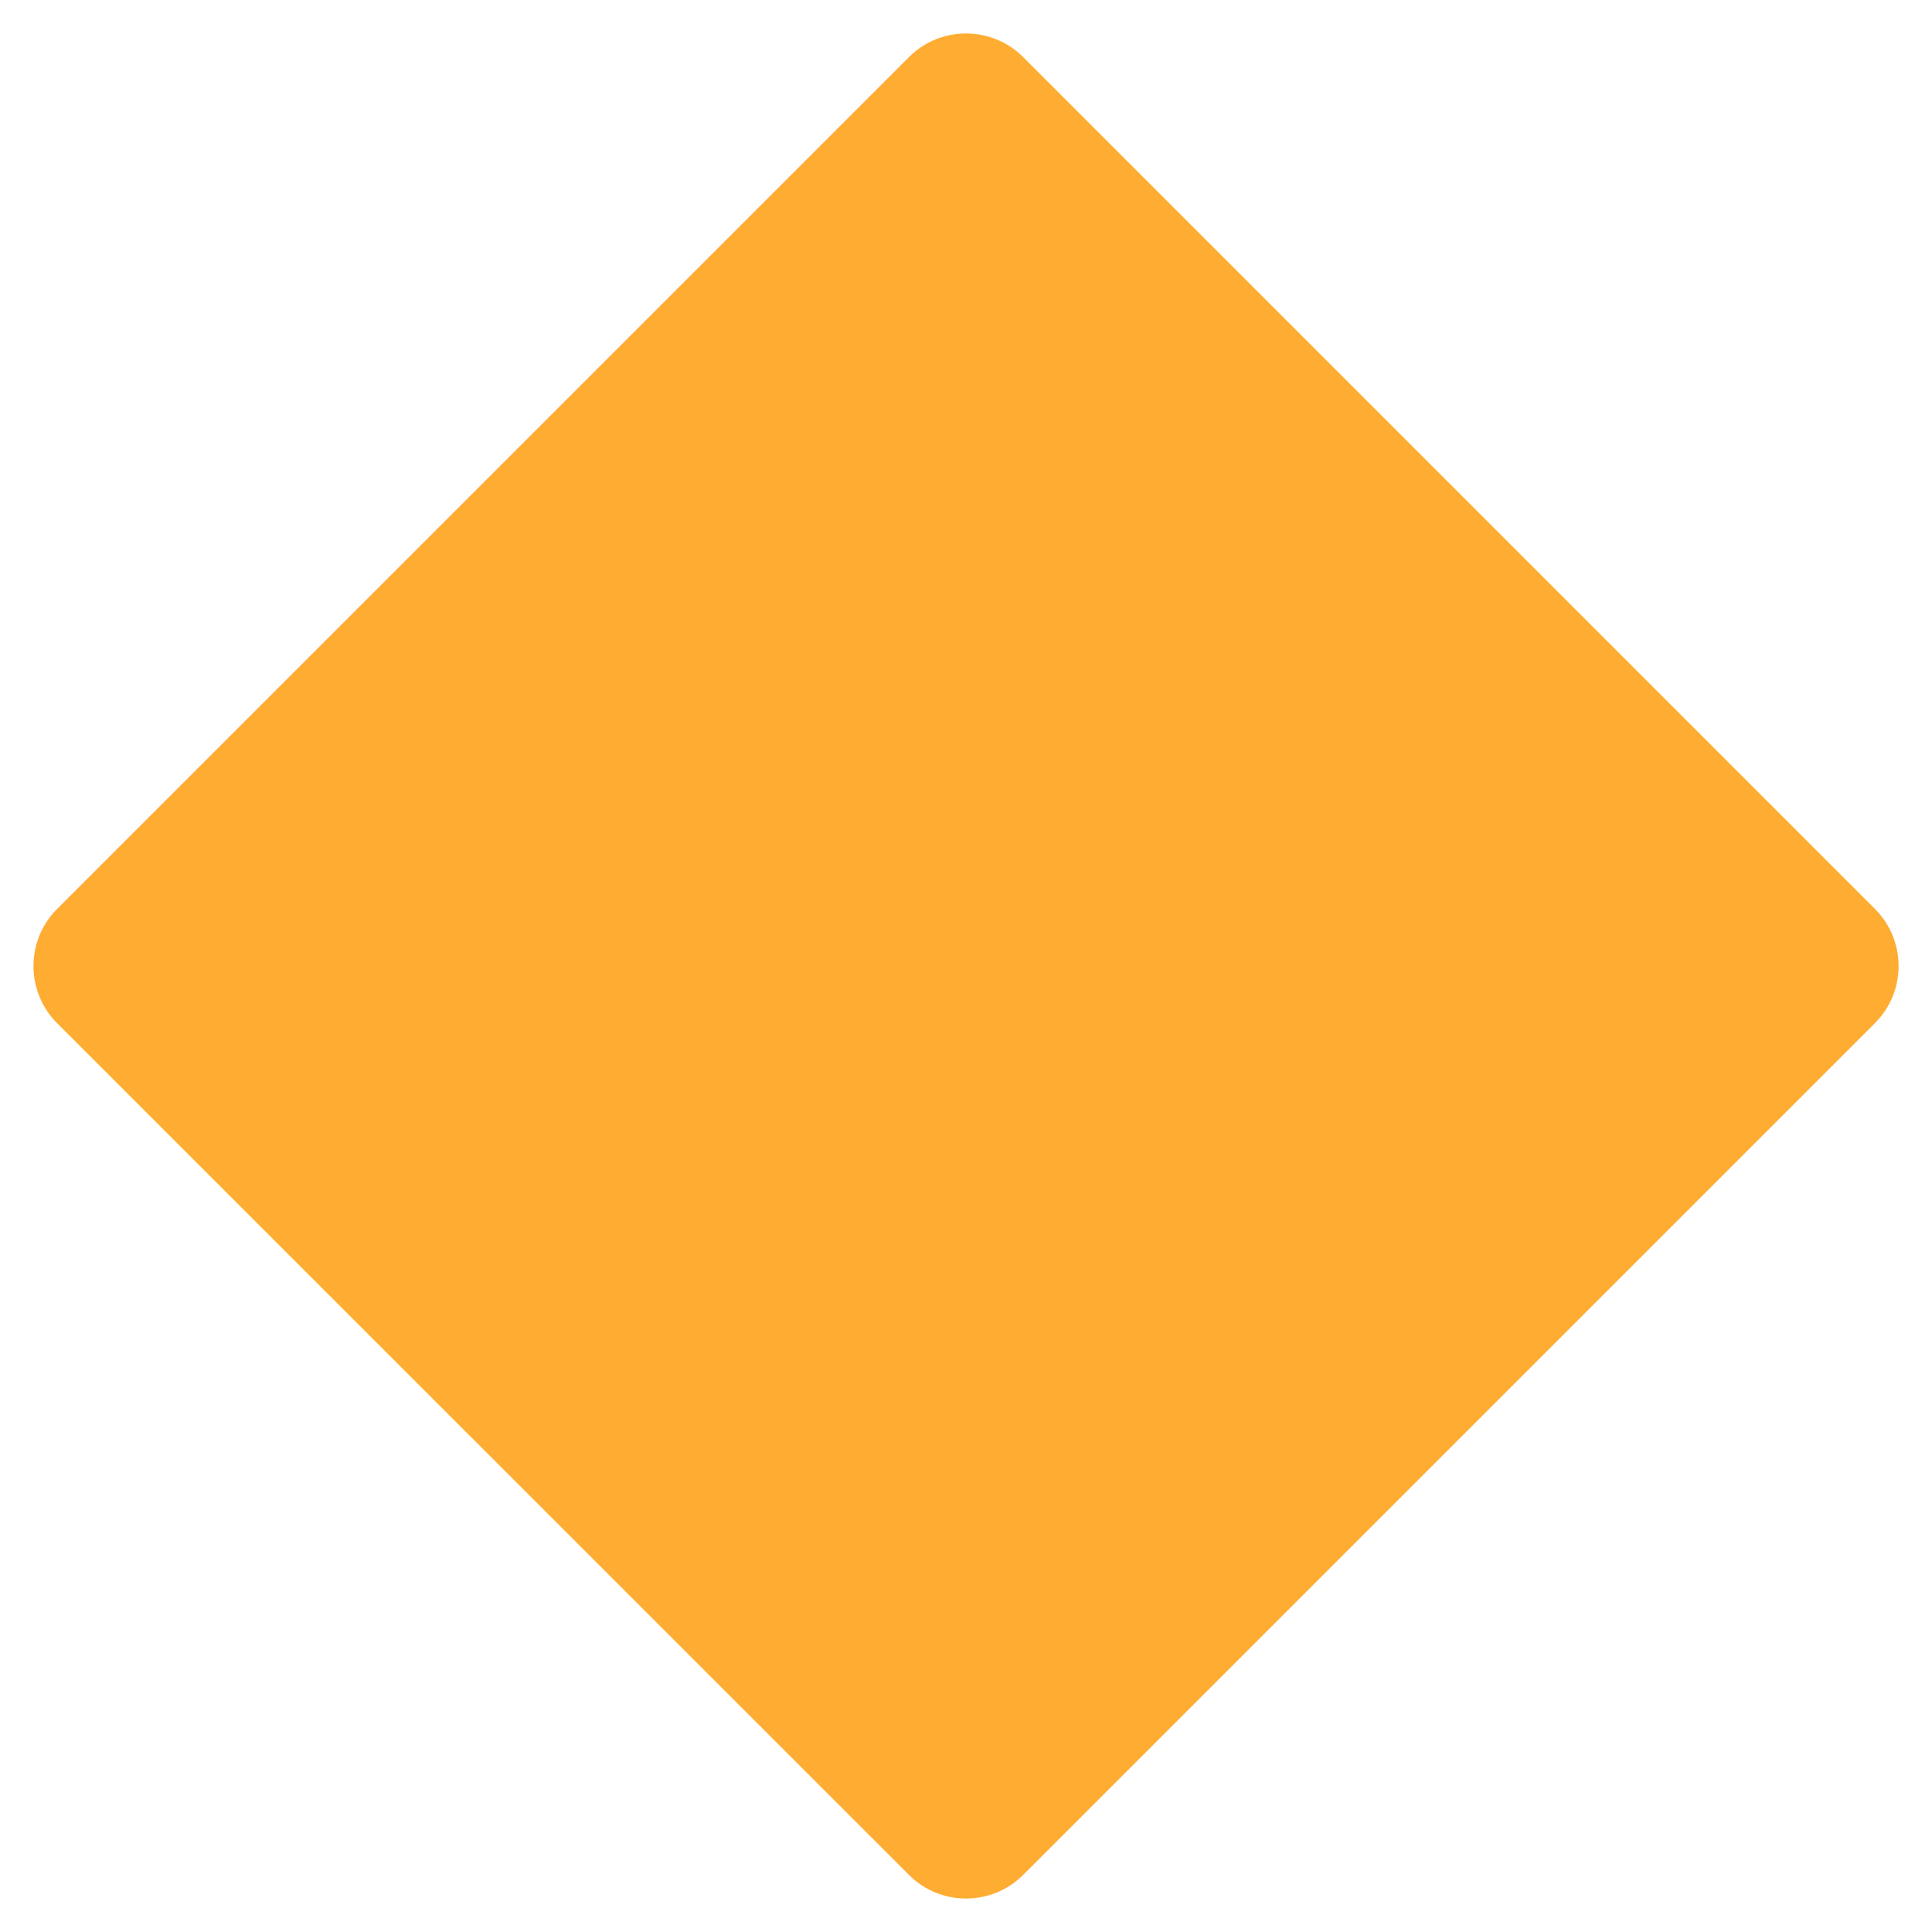
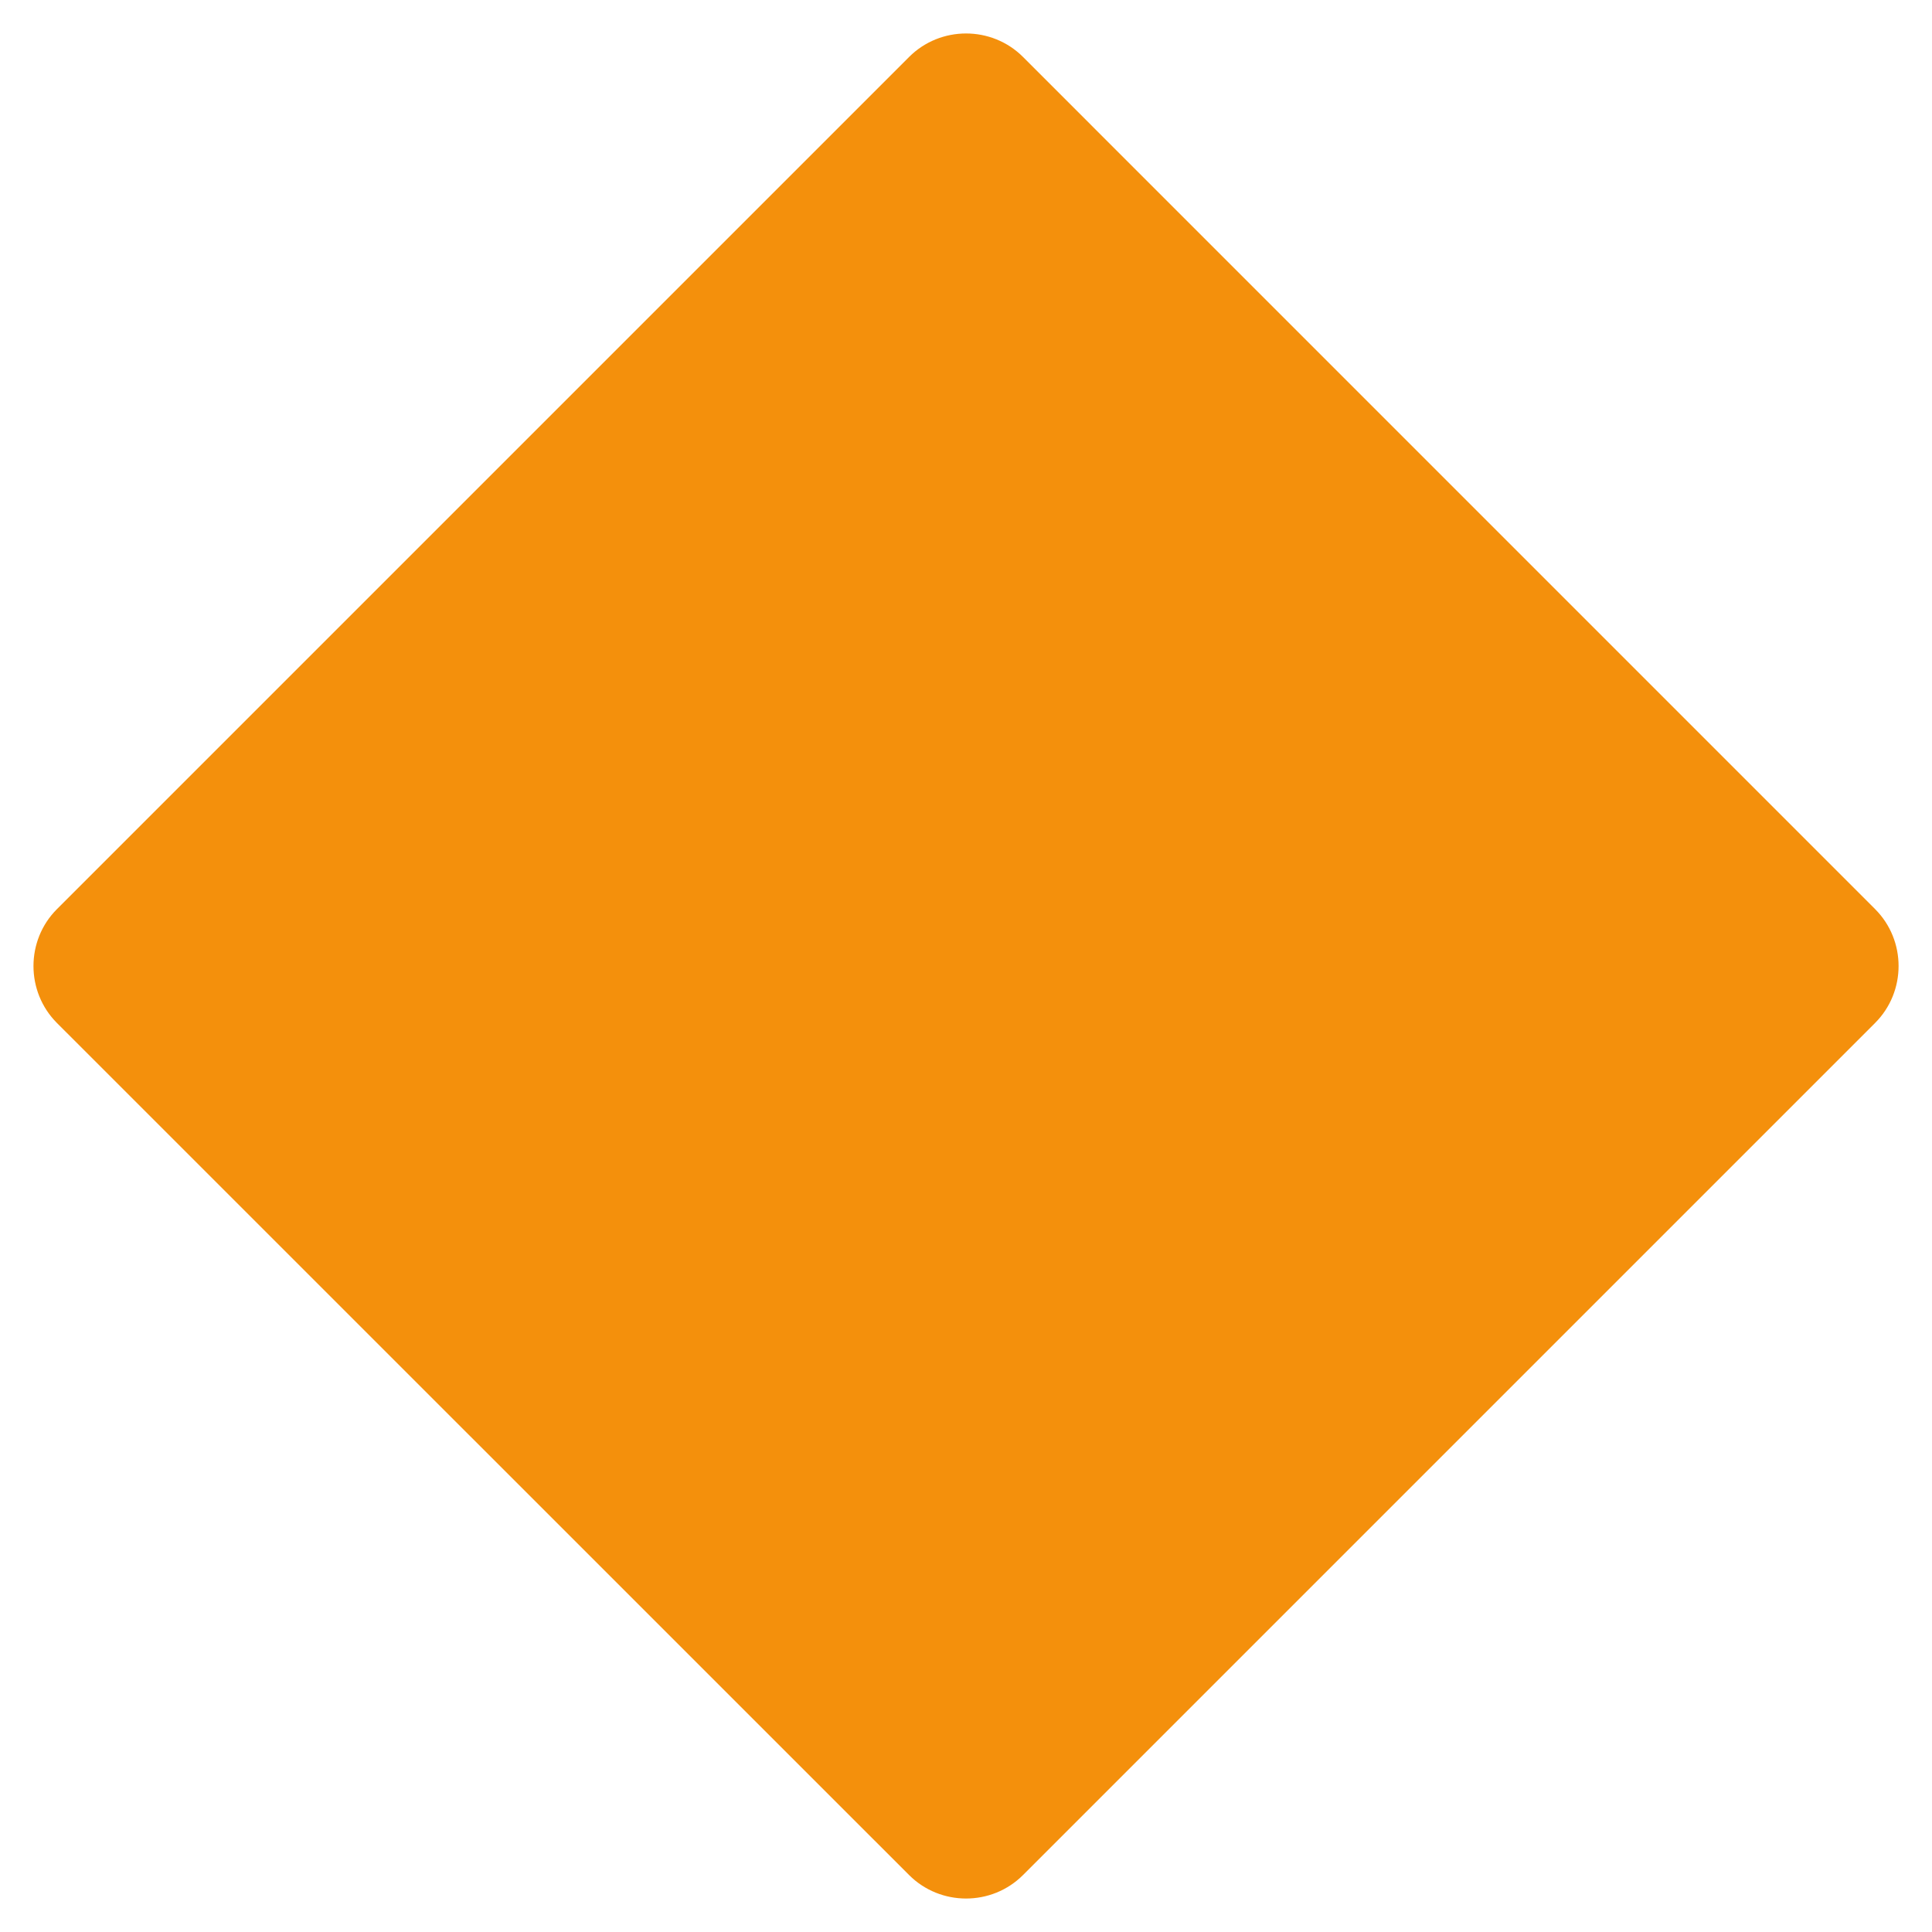
<svg xmlns="http://www.w3.org/2000/svg" viewBox="0 0 36 36">
-   <path fill="#FFAC33" d="M1.061 19.062c-.583-.584-.583-1.539 0-2.122L16.94 1.061c.583-.583 1.539-.583 2.122 0L34.94 16.94c.583.583.583 1.538 0 2.121L19.062 34.939c-.583.583-1.539.583-2.122 0L1.061 19.062z" />
+   <path fill="#F4900C" d="M1.061 19.062c-.583-.584-.583-1.539 0-2.122L16.94 1.061c.583-.583 1.539-.583 2.122 0L34.94 16.94c.583.583.583 1.538 0 2.121L19.062 34.939c-.583.583-1.539.583-2.122 0L1.061 19.062z" />
</svg>
